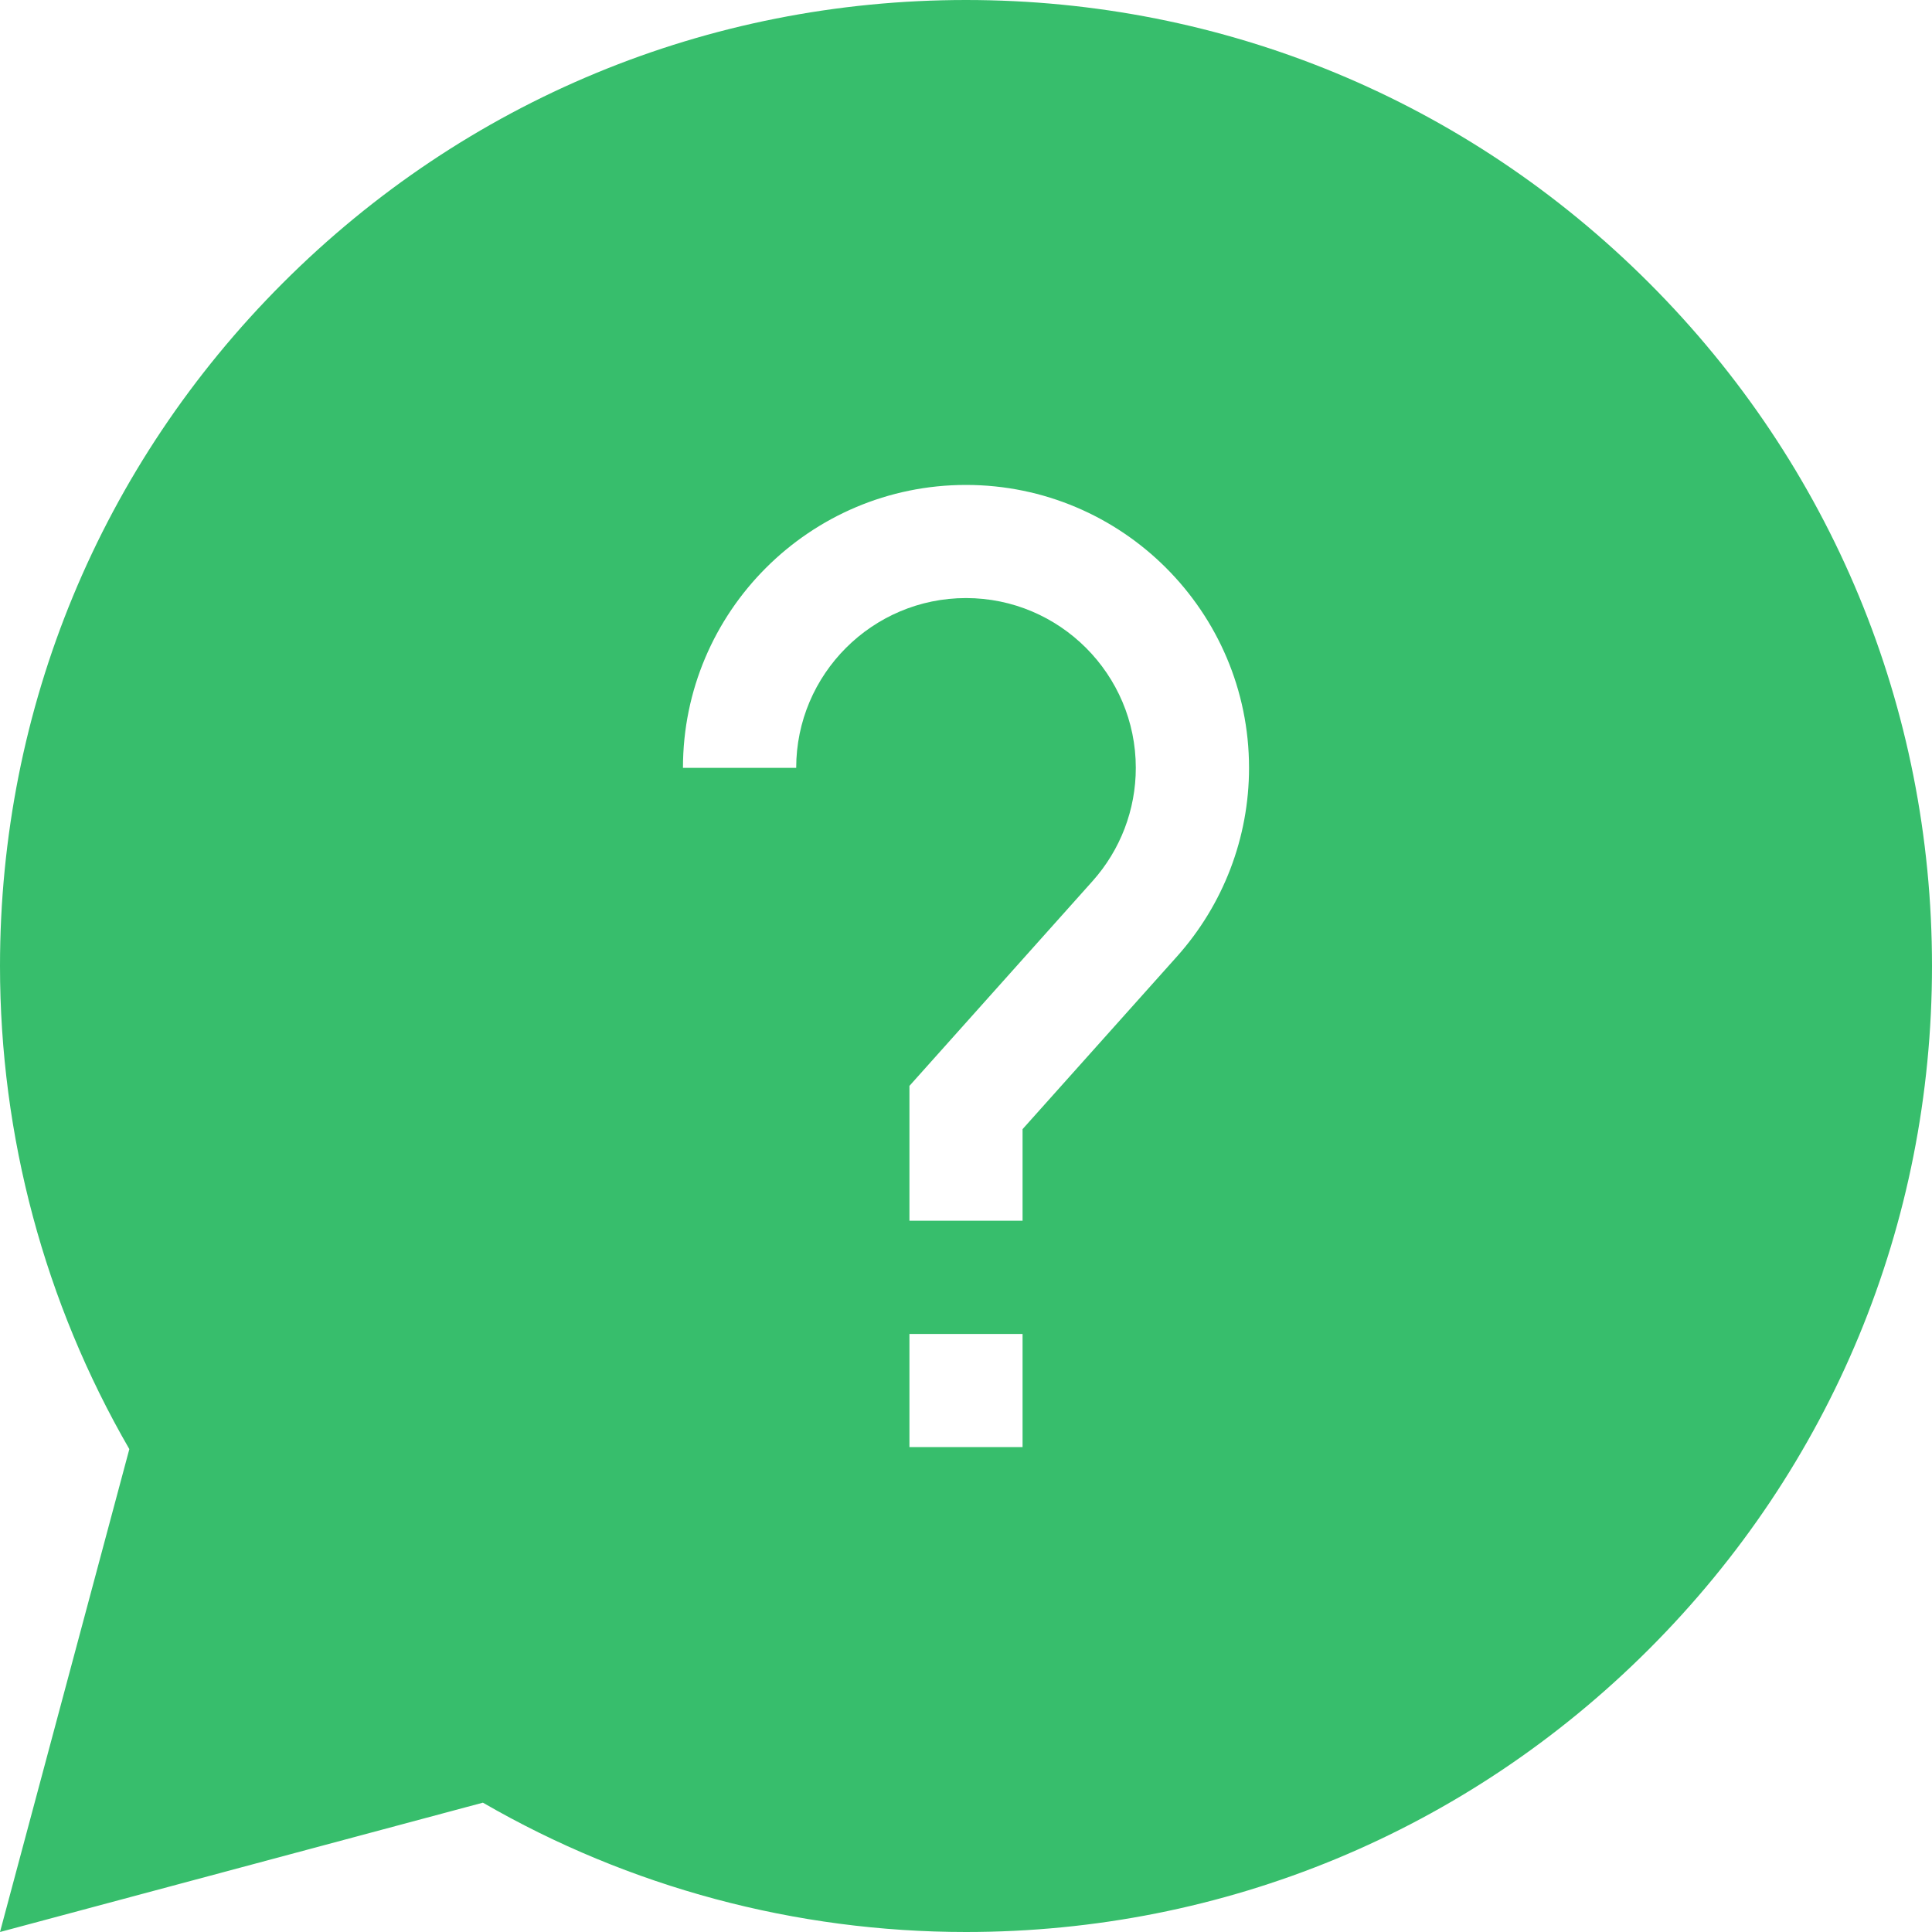
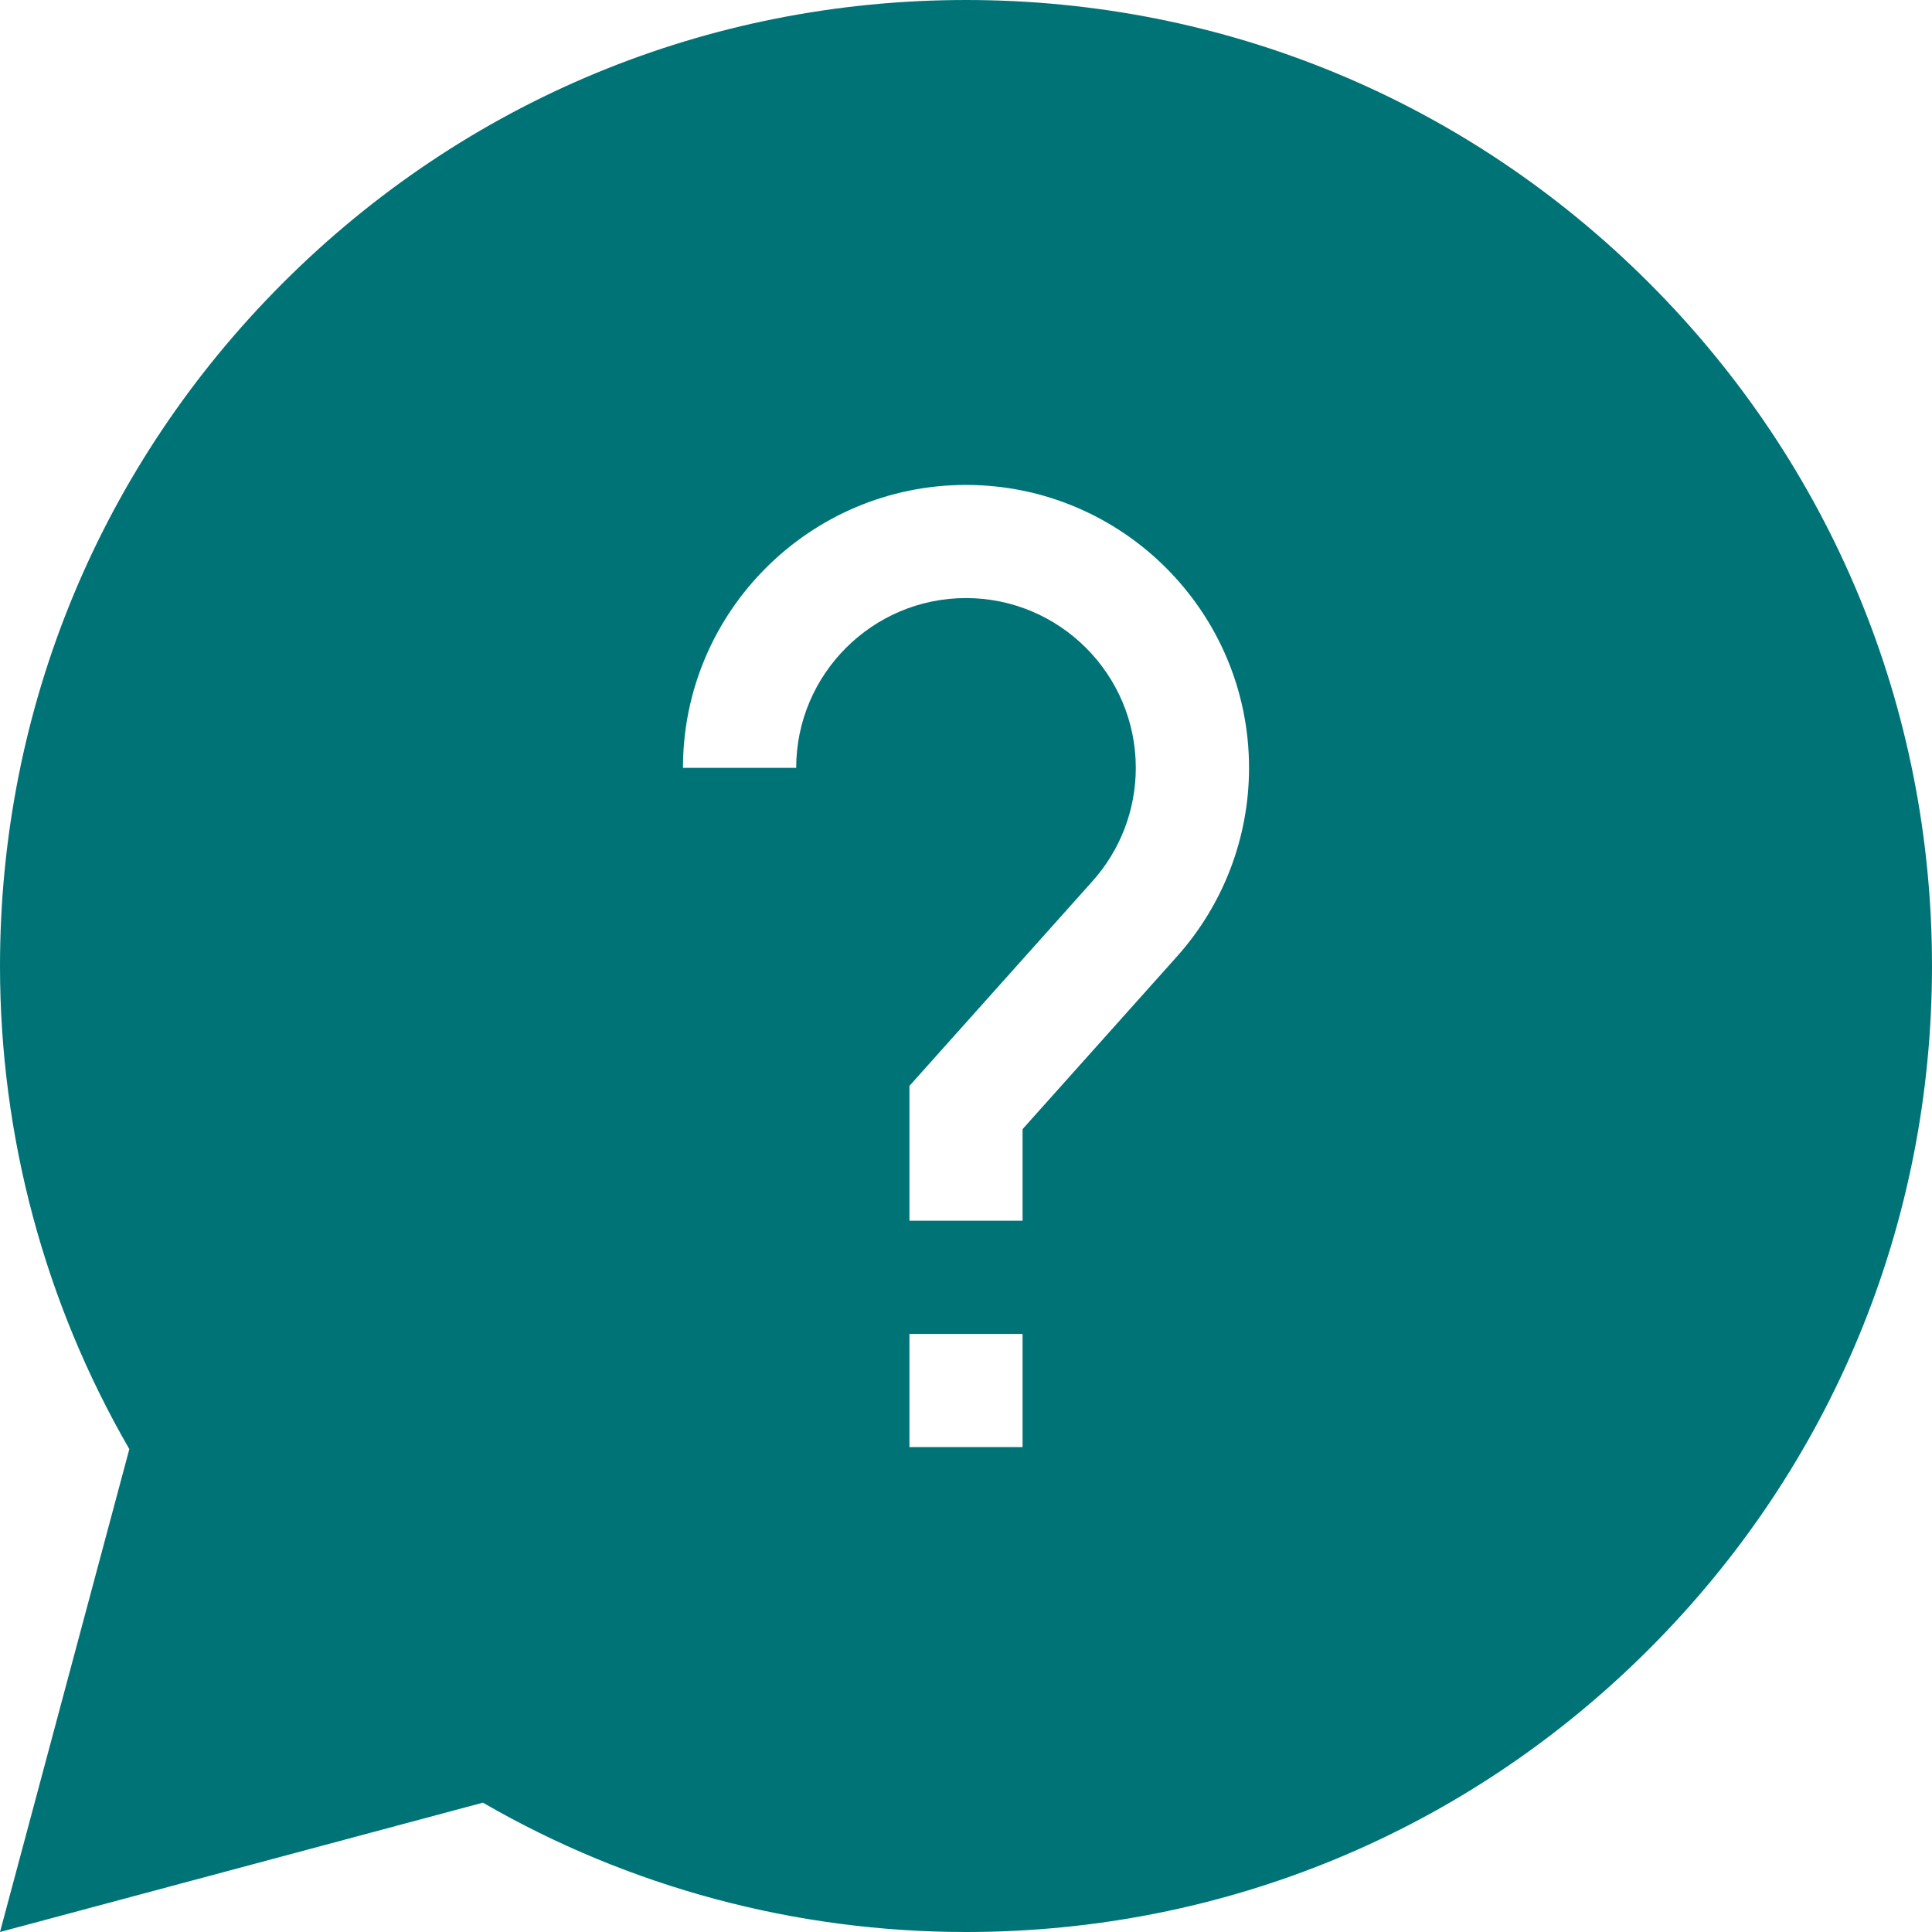
<svg xmlns="http://www.w3.org/2000/svg" width="18" height="18" viewBox="0 0 18 18" fill="none">
-   <path d="M15.364 2.636C13.664 0.936 11.404 0 9 0C6.596 0 4.336 0.936 2.636 2.636C0.936 4.336 0 6.596 0 9C0 10.586 0.416 12.137 1.205 13.501L0 18L4.499 16.795C5.863 17.584 7.414 18 9 18C11.404 18 13.664 17.064 15.364 15.364C17.064 13.664 18 11.404 18 9C18 6.596 17.064 4.336 15.364 2.636ZM9.527 13.482H8.473V12.428H9.527V13.482ZM10.965 8.912L9.527 10.52V11.373H8.473V10.117L10.179 8.209C10.439 7.918 10.582 7.544 10.582 7.154C10.582 6.282 9.872 5.572 9 5.572C8.128 5.572 7.418 6.282 7.418 7.154H6.363C6.363 5.7 7.546 4.518 9 4.518C10.454 4.518 11.637 5.7 11.637 7.154C11.637 7.804 11.398 8.428 10.965 8.912Z" fill="#37BE6C" />
+   <path d="M15.364 2.636C13.664 0.936 11.404 0 9 0C6.596 0 4.336 0.936 2.636 2.636C0.936 4.336 0 6.596 0 9C0 10.586 0.416 12.137 1.205 13.501L0 18L4.499 16.795C5.863 17.584 7.414 18 9 18C11.404 18 13.664 17.064 15.364 15.364C17.064 13.664 18 11.404 18 9C18 6.596 17.064 4.336 15.364 2.636ZM9.527 13.482H8.473V12.428H9.527V13.482ZM10.965 8.912L9.527 10.52V11.373H8.473V10.117L10.179 8.209C10.439 7.918 10.582 7.544 10.582 7.154C10.582 6.282 9.872 5.572 9 5.572C8.128 5.572 7.418 6.282 7.418 7.154H6.363C6.363 5.7 7.546 4.518 9 4.518C10.454 4.518 11.637 5.7 11.637 7.154C11.637 7.804 11.398 8.428 10.965 8.912Z" fill="#007377" />
</svg>
